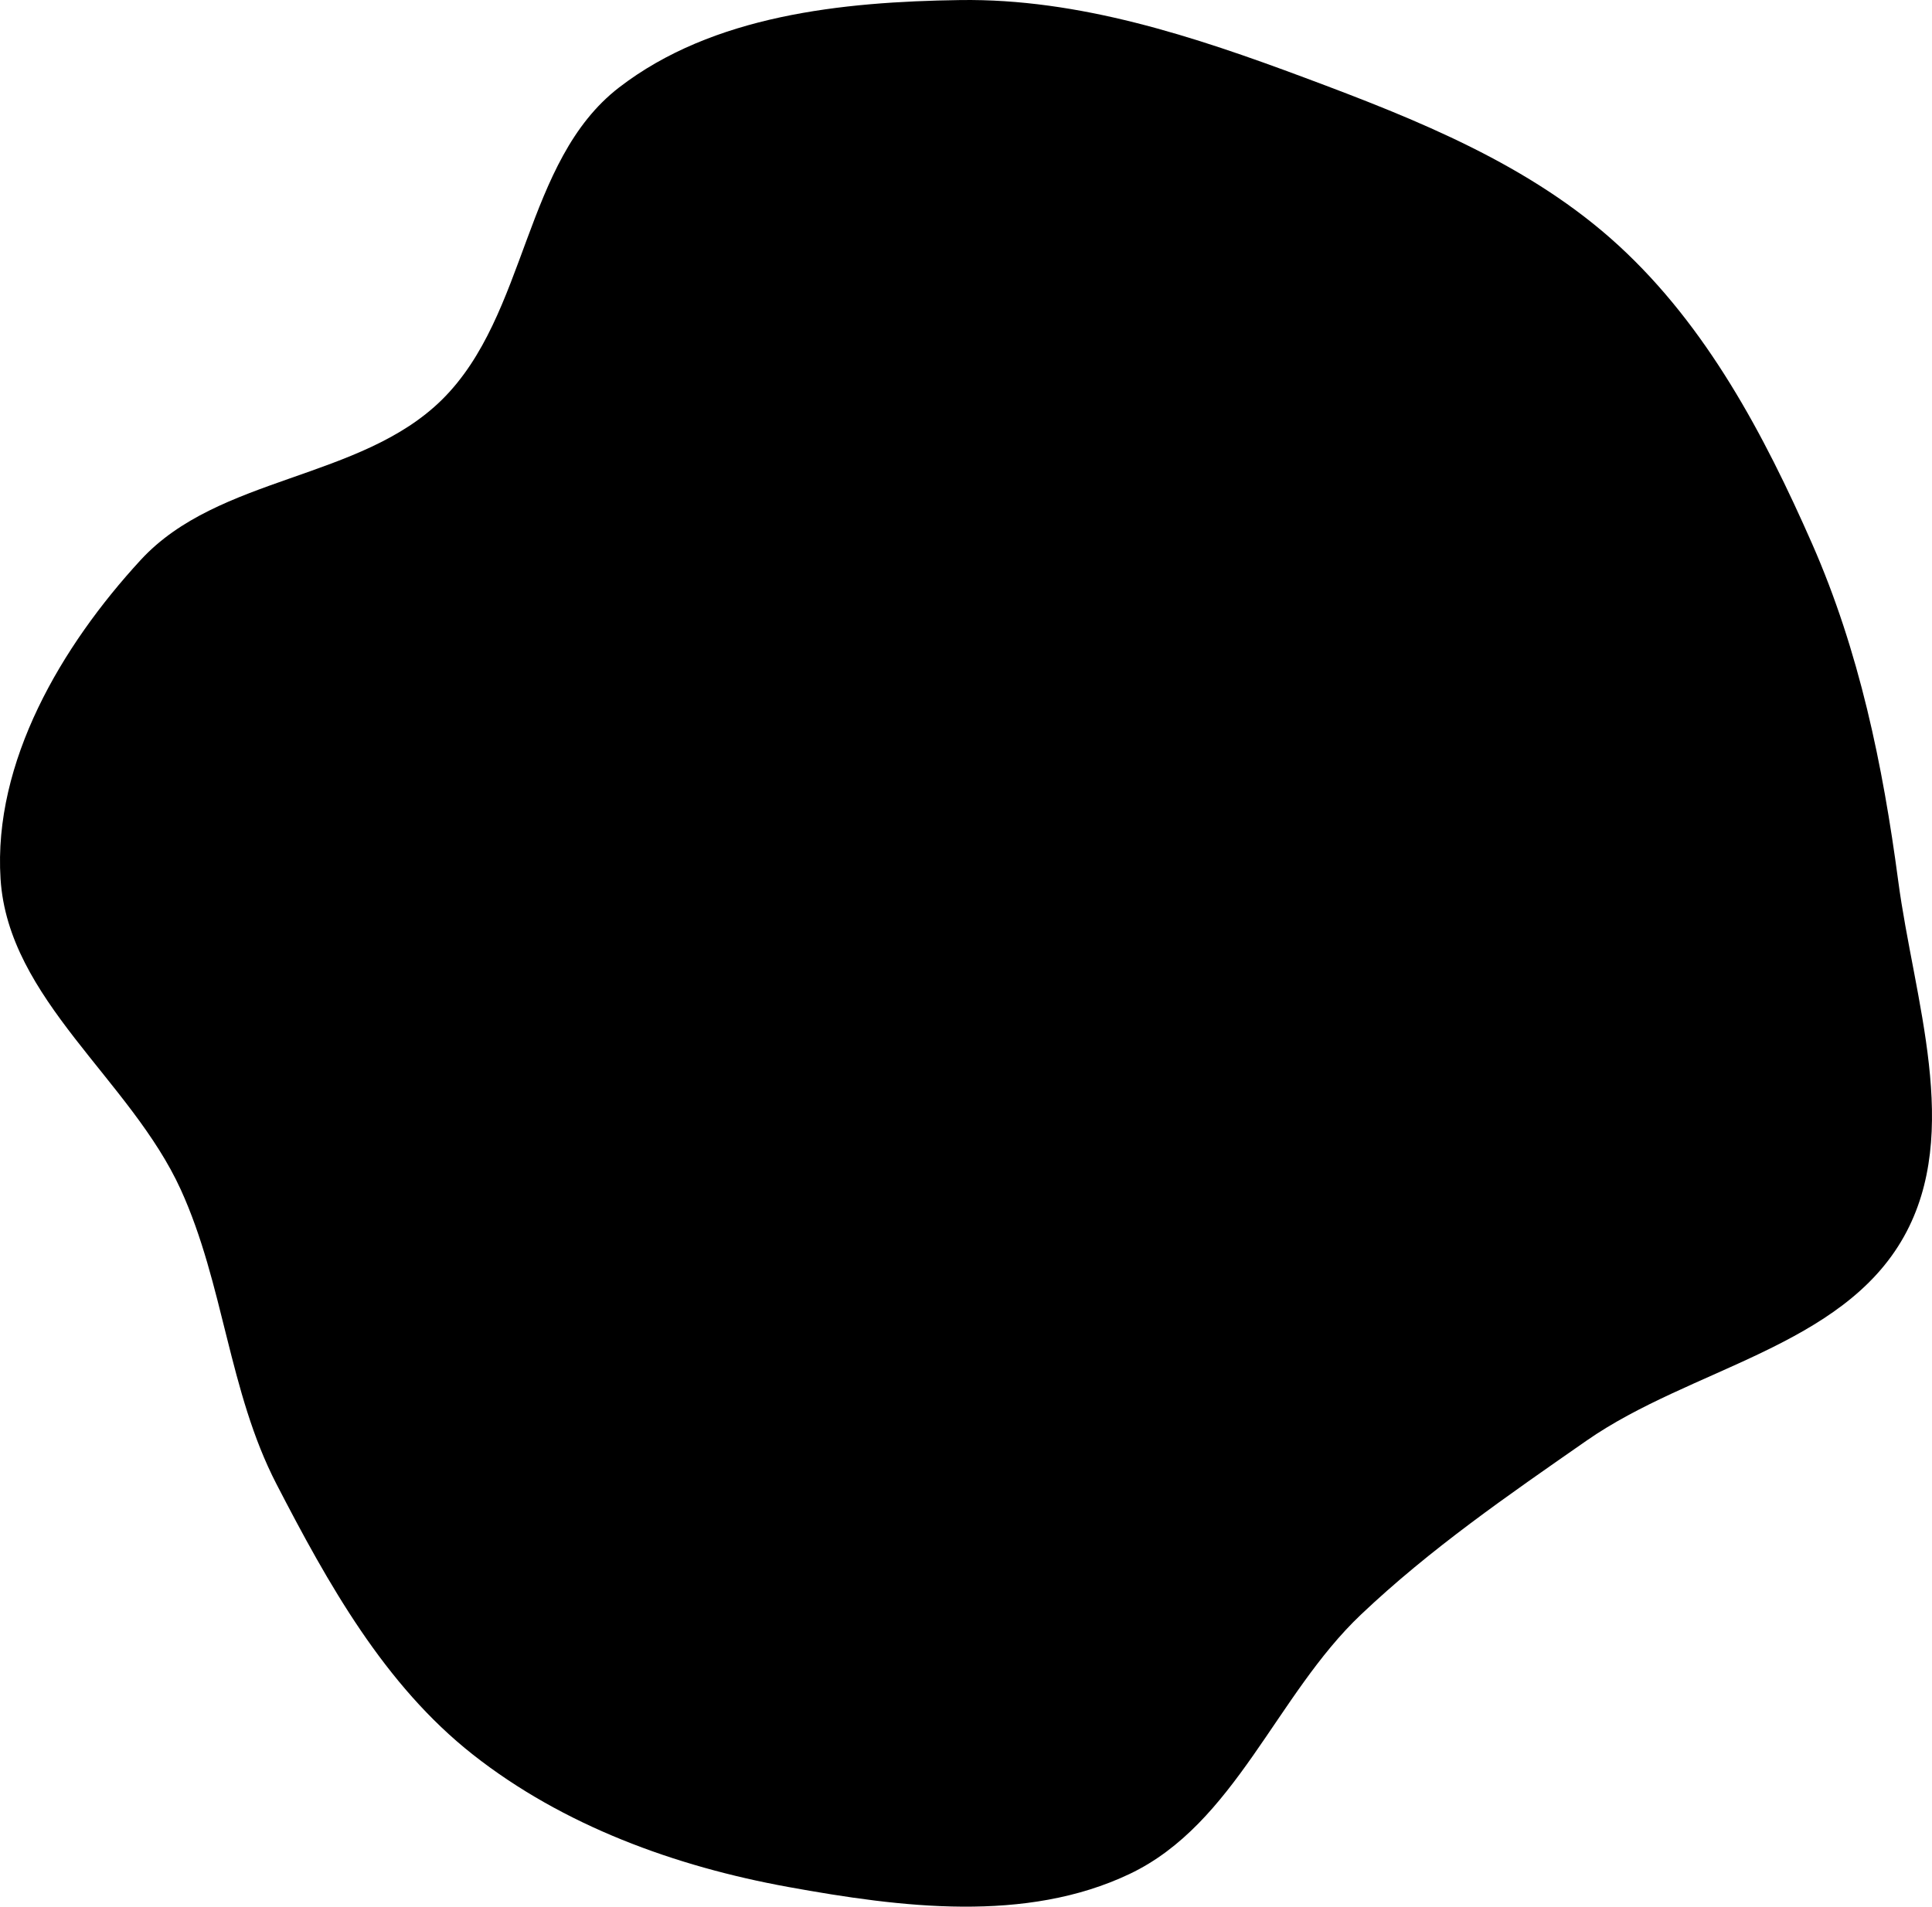
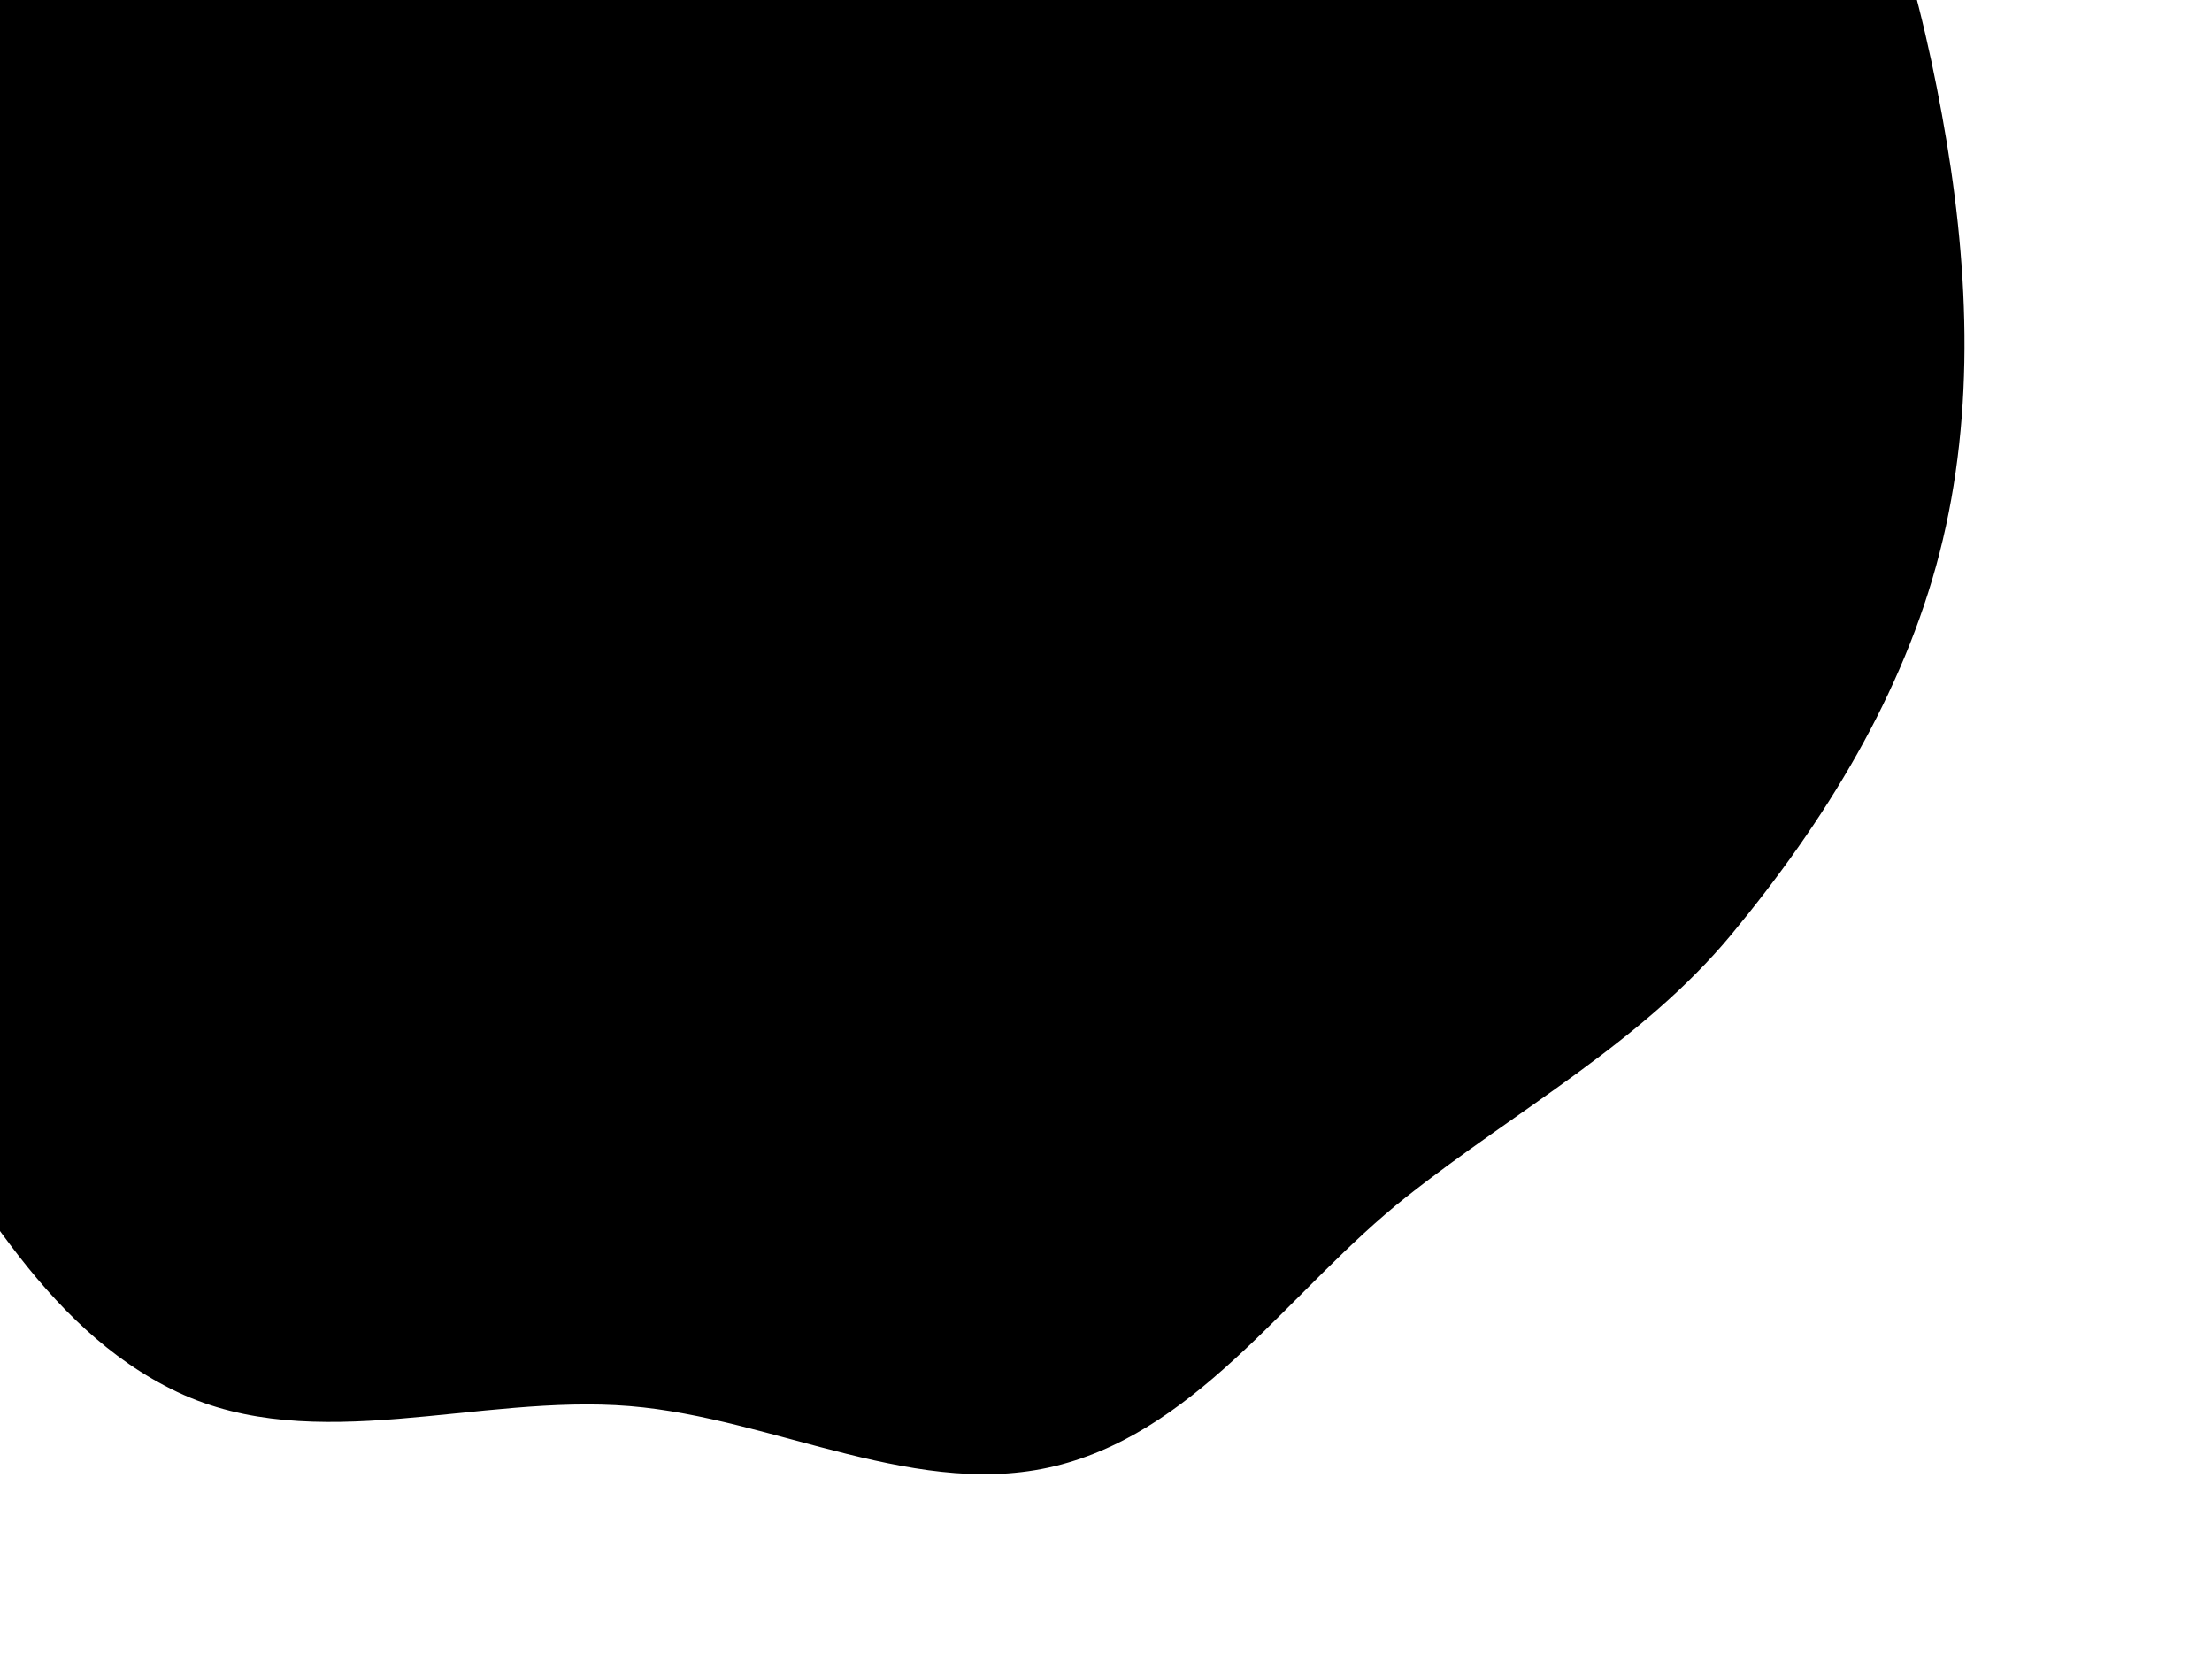
- <svg xmlns="http://www.w3.org/2000/svg" width="925" height="913" viewBox="0 0 925 913" fill="none" class="blob1">
-   <path fill-rule="evenodd" clip-rule="evenodd" d="M459.718 0.026C516.626 -0.777 571.532 17.382 624.855 37.272C678.509 57.286 732.872 78.892 775.03 117.64C817.146 156.349 844.574 208.03 867.603 260.386C890.158 311.667 901.452 366.304 908.827 421.836C916.359 478.553 939.478 542.005 911.643 591.997C882.075 645.102 809.478 655.105 759.6 689.851C721.957 716.075 684.833 741.619 651.548 773.188C610.974 811.671 591.348 873.309 540.845 897.331C491.196 920.946 431.519 913.406 377.425 903.574C323.246 893.726 269.663 874.24 226.402 840.176C184.108 806.874 157.069 758.418 132.351 710.603C109.462 666.323 107.209 614.954 86.532 569.599C62.555 517.006 3.931 478.56 0.266 420.878C-3.291 364.9 29.374 309.387 67.376 268.123C104.589 227.716 172.554 229.974 211.634 191.368C252.73 150.771 250.632 77.184 296.376 41.903C341.263 7.283 403.032 0.825 459.718 0.026Z" fill="black" />
+ <svg xmlns="http://www.w3.org/2000/svg" width="933" height="704" viewBox="0 0 933 704" fill="none">
+   <path fill-rule="evenodd" clip-rule="evenodd" d="M447.733 617.548C388.081 633.605 327.207 597.989 265.638 592.948C201.672 587.711 132.845 614.464 74.83 587.015C17.069 559.687 -13.99 496.46 -49.948 443.636C-83.916 393.736 -120.786 343.119 -131.618 283.735C-142.194 225.758 -106.294 168.428 -110.869 109.672C-116.044 43.211 -173.353 -17.061 -160.129 -82.398C-147.365 -145.461 -90.683 -191.058 -41.584 -232.637C5.898 -272.847 65.465 -293.03 121.216 -320.655C178.192 -348.888 230.215 -392.581 293.509 -398.684C356.997 -404.805 422.038 -385.404 478.146 -355.071C532.108 -325.897 562.33 -267.698 609.138 -228.047C654.973 -189.22 716.733 -170.012 753.073 -122.18C790.253 -73.244 808.023 -12.165 819.087 48.289C830.275 109.417 833.556 172.939 818.103 233.13C802.782 292.808 769.631 346.558 730.329 394.007C692.497 439.68 639.581 468.018 593.067 504.812C544.569 543.175 507.444 601.475 447.733 617.548Z" fill="black" />
</svg>
